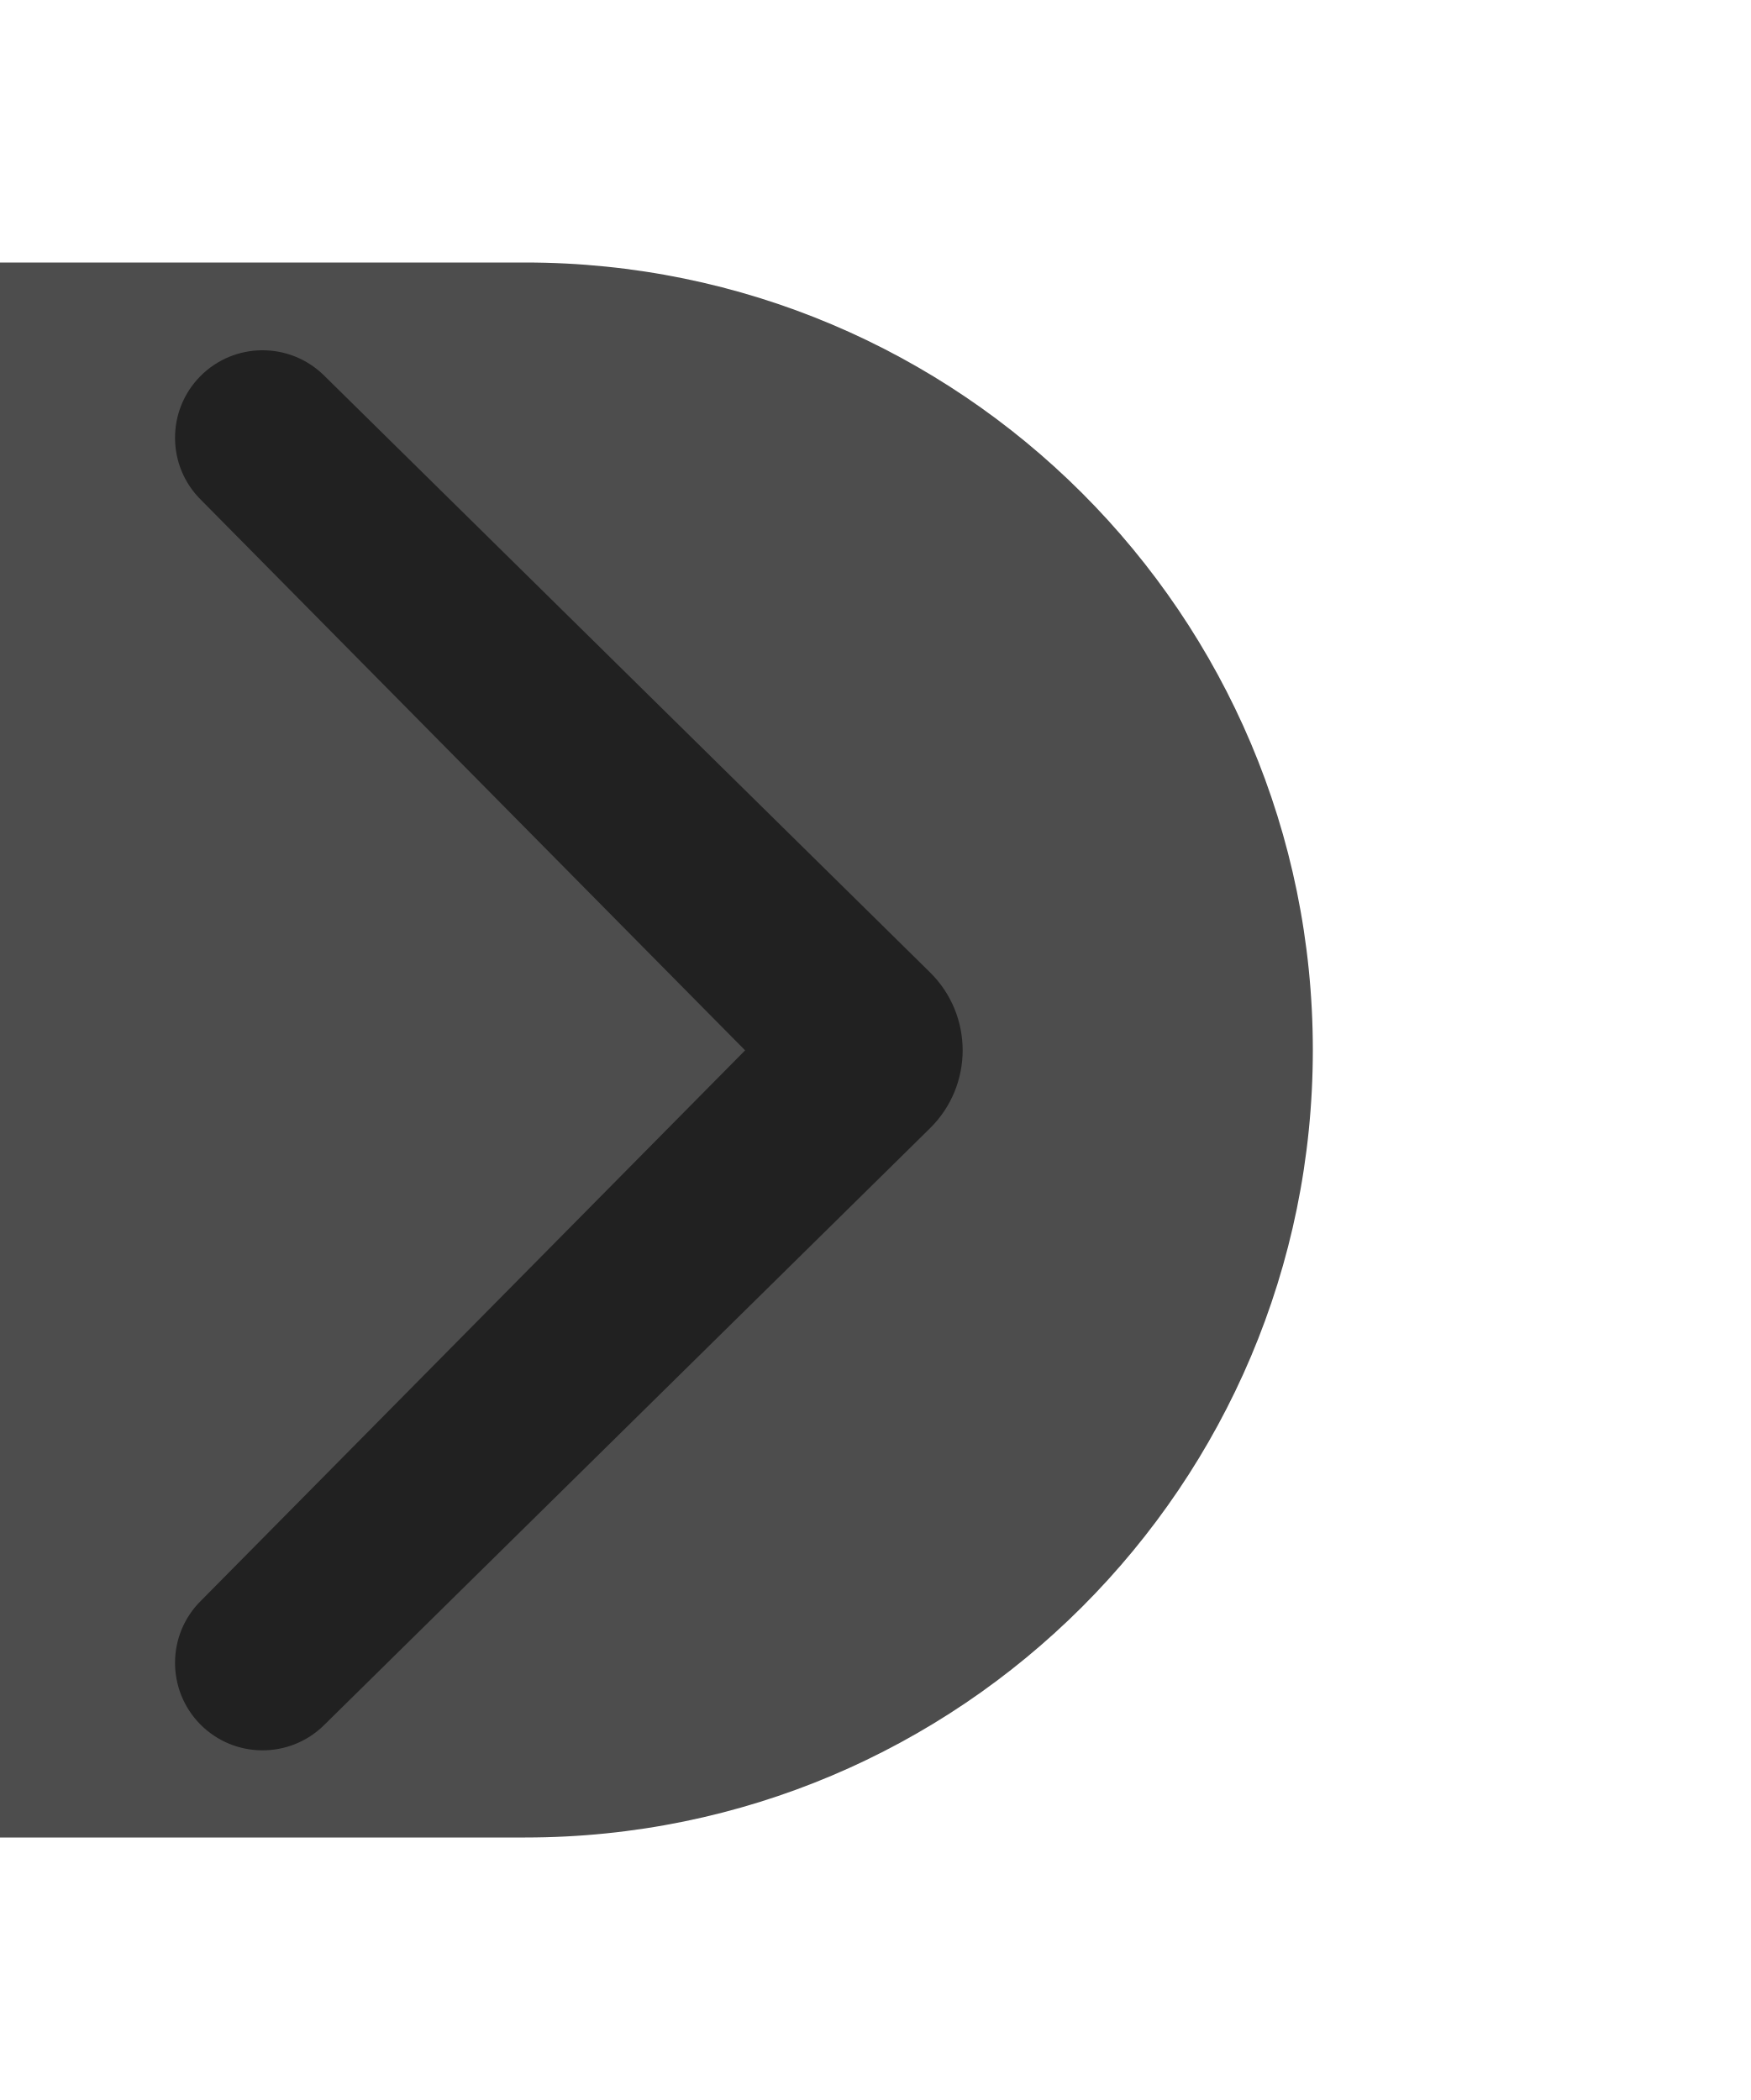
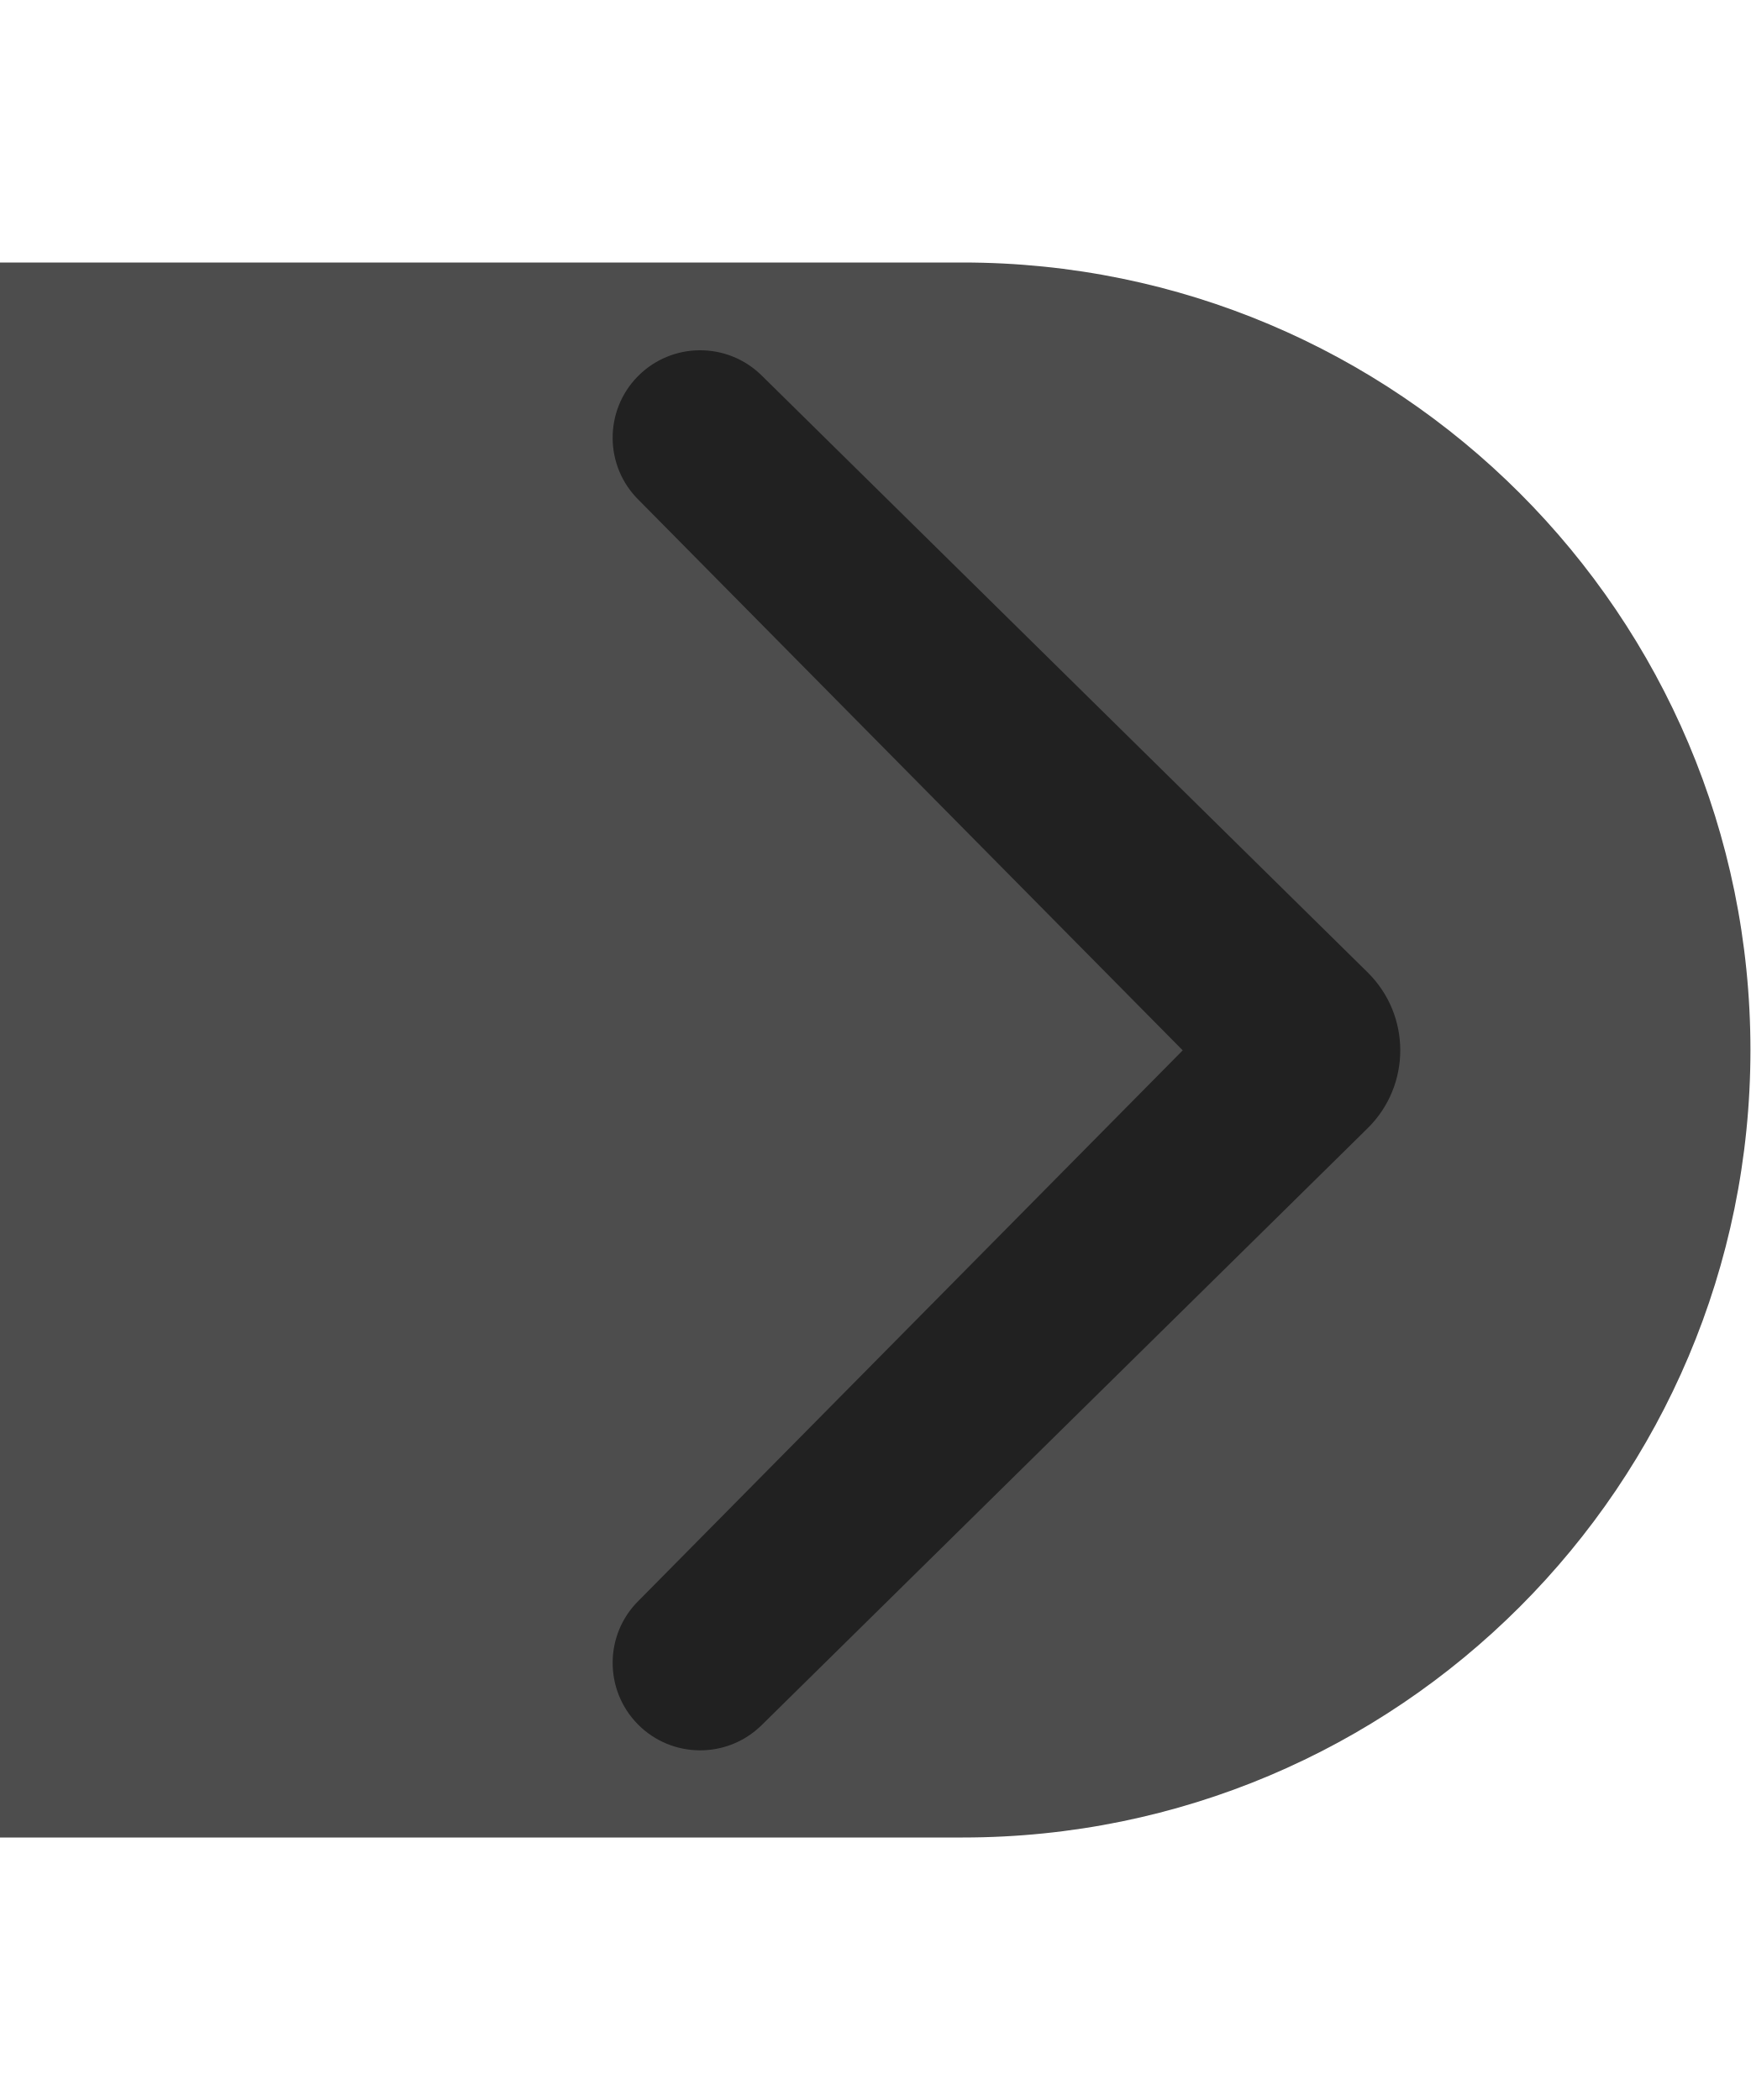
<svg xmlns="http://www.w3.org/2000/svg" width="100%" height="100%" viewBox="0 0 20 24" version="1.1" xml:space="preserve" style="fill-rule:evenodd;clip-rule:evenodd;stroke-linejoin:round;stroke-miterlimit:2;">
-   <rect id="Mesa-de-trabajo1" x="0" y="0" width="20" height="24" style="fill:none;" />
-   <clipPath id="_clip1">
-     <rect id="Mesa-de-trabajo11" x="0" y="0" width="20" height="24" />
-   </clipPath>
-   <g clip-path="url(#_clip1)">
+   <g transform="matrix(1,0,0,1,5,0)">
    <g id="rect839" transform="matrix(-1,0,0,1,17,-4.44089e-16)">
-       <path d="M24,3L11,3C6.029,3 2,7.029 2,12C2,12 2,12 2,12C2,16.971 6.029,21 11,21C17.078,21 24,21 24,21L24,3Z" style="fill:rgb(77,77,77);" />
+       <path d="M24,3L11,3C6.029,3 2,7.029 2,12C2,16.971 6.029,21 11,21L24,21L24,3Z" style="fill:rgb(77,77,77);" />
    </g>
    <g id="path2" transform="matrix(-1,0,0,1,13.9973,-4.44089e-16)">
      <path d="M10.295,19.716C10.689,20.104 11.322,20.099 11.71,19.706C12.097,19.312 12.093,18.679 11.699,18.292L5.484,12.004L11.699,5.715C12.093,5.328 12.097,4.694 11.71,4.301C11.322,3.908 10.689,3.903 10.295,4.291L3.371,11.113C2.874,11.603 2.874,12.404 3.371,12.894L10.295,19.716Z" style="fill:rgb(33,33,33);fill-rule:nonzero;" />
    </g>
  </g>
</svg>
